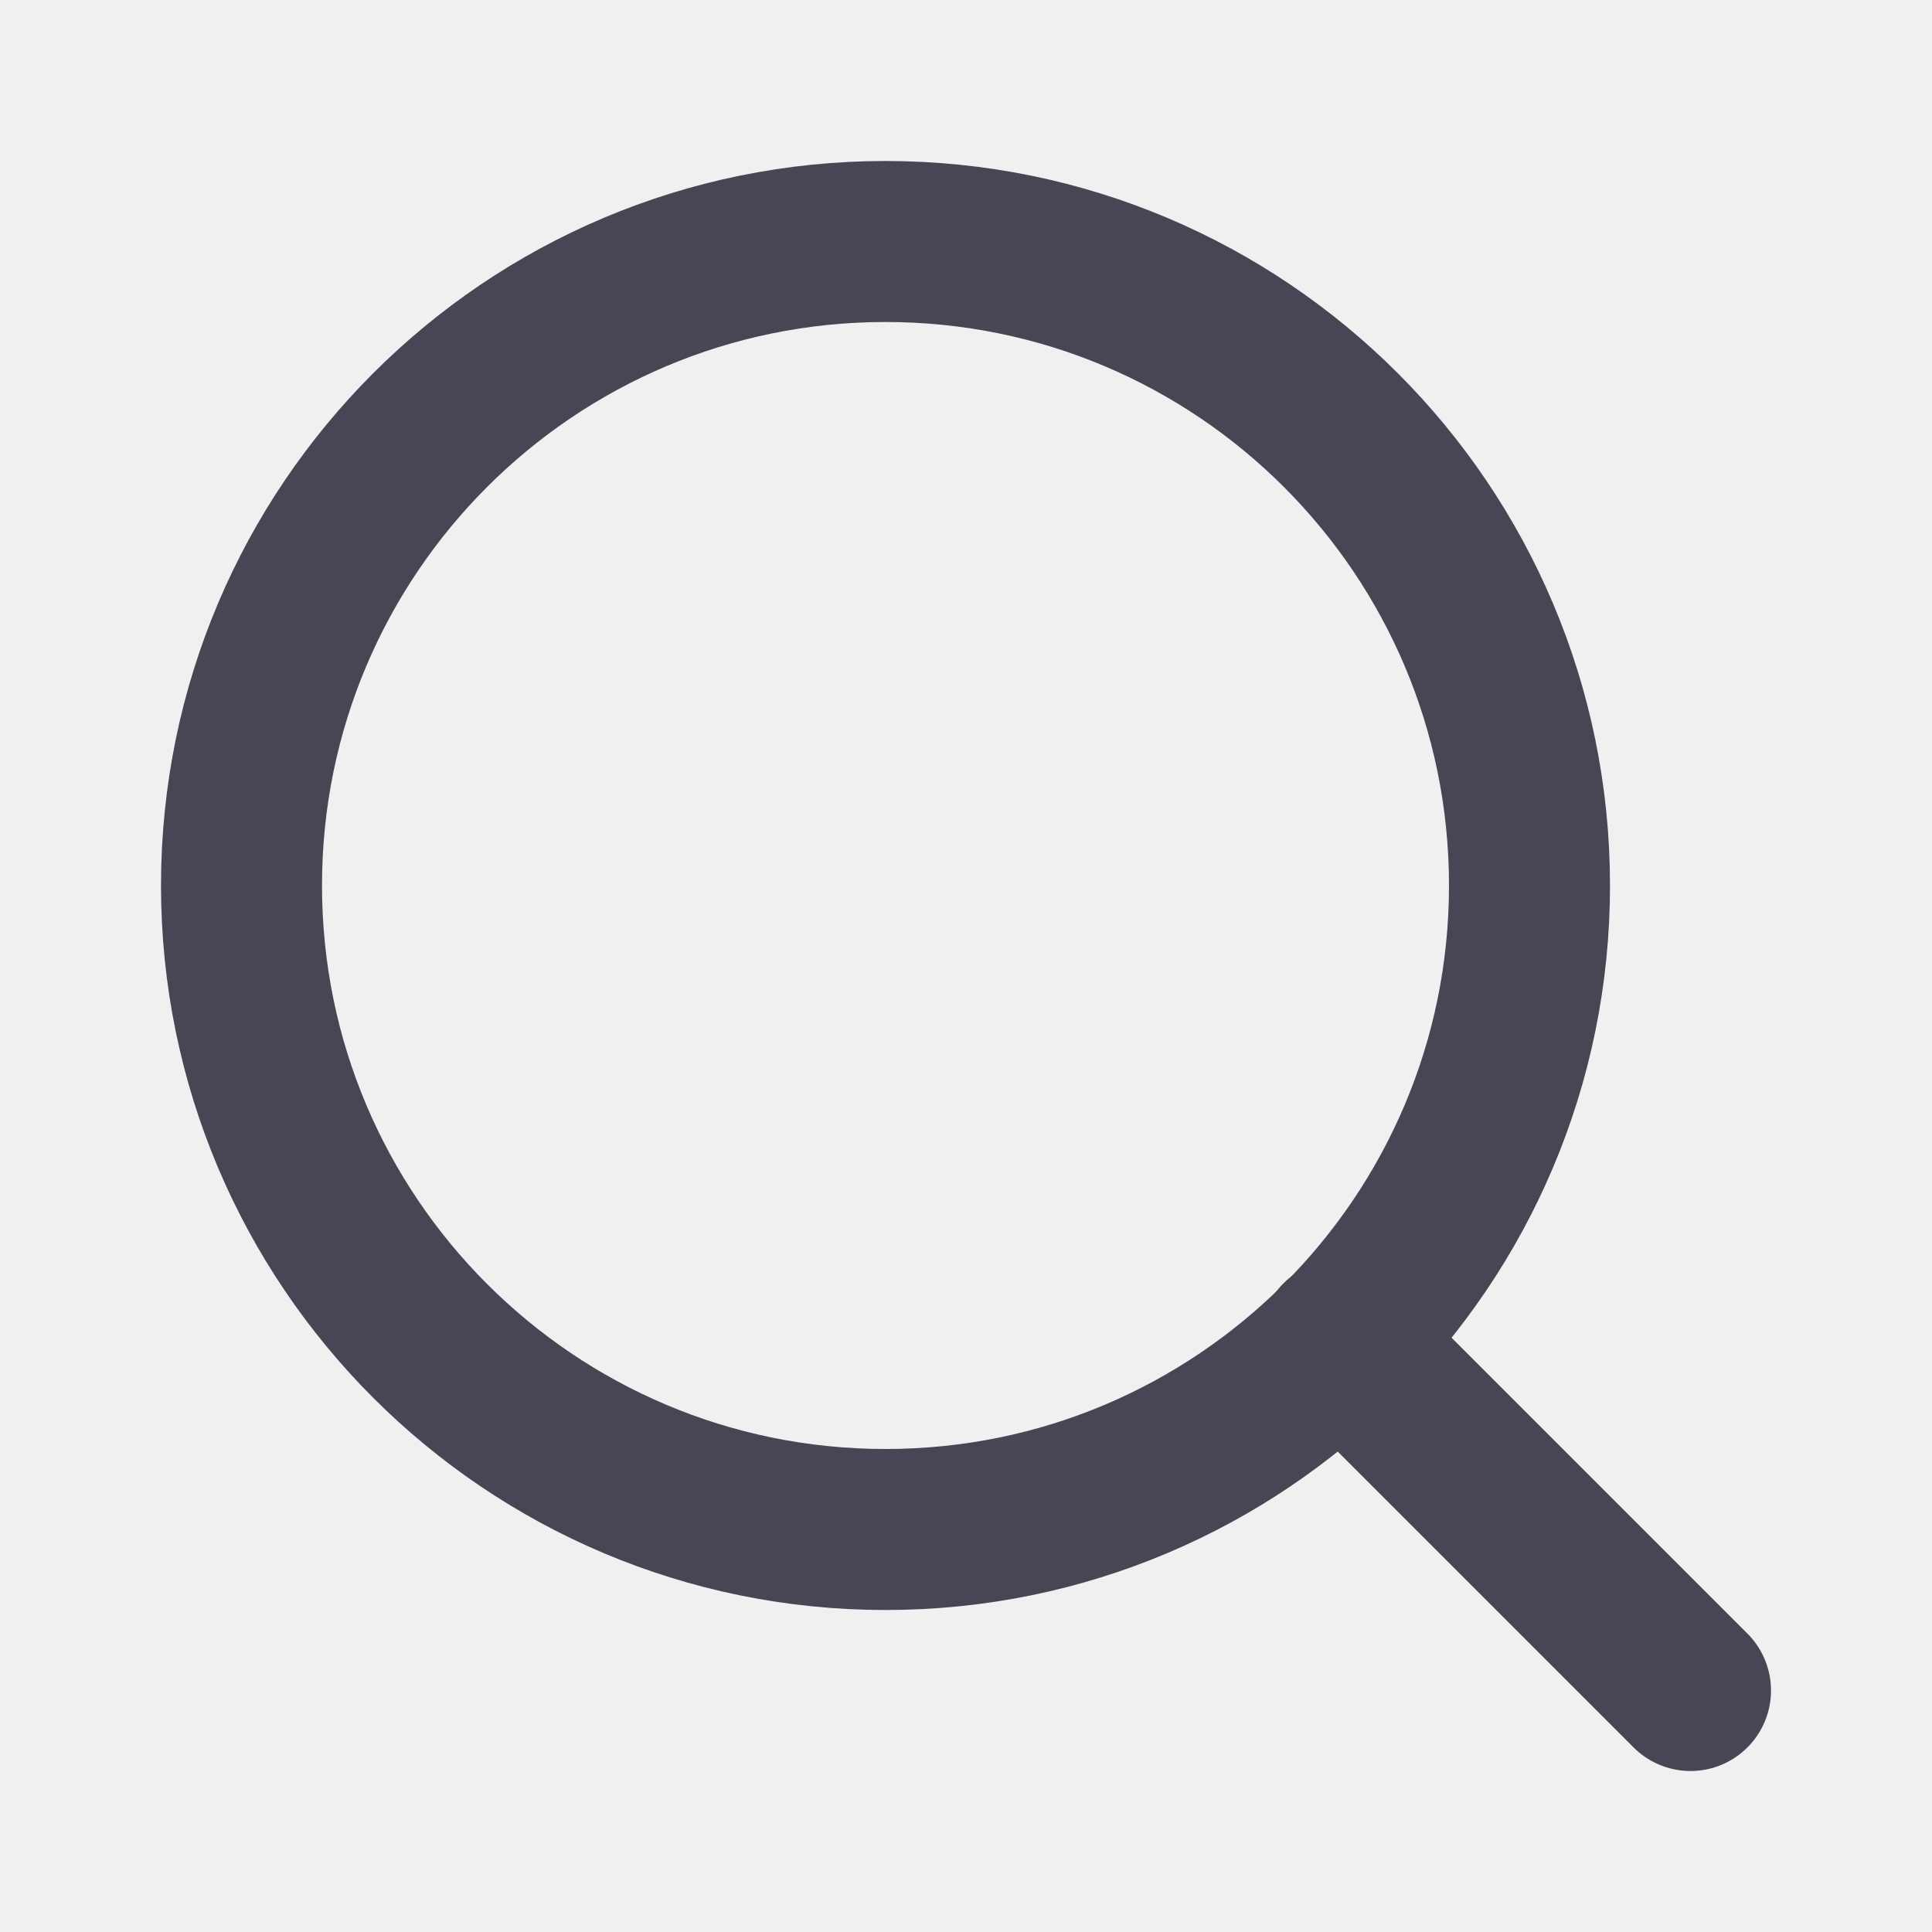
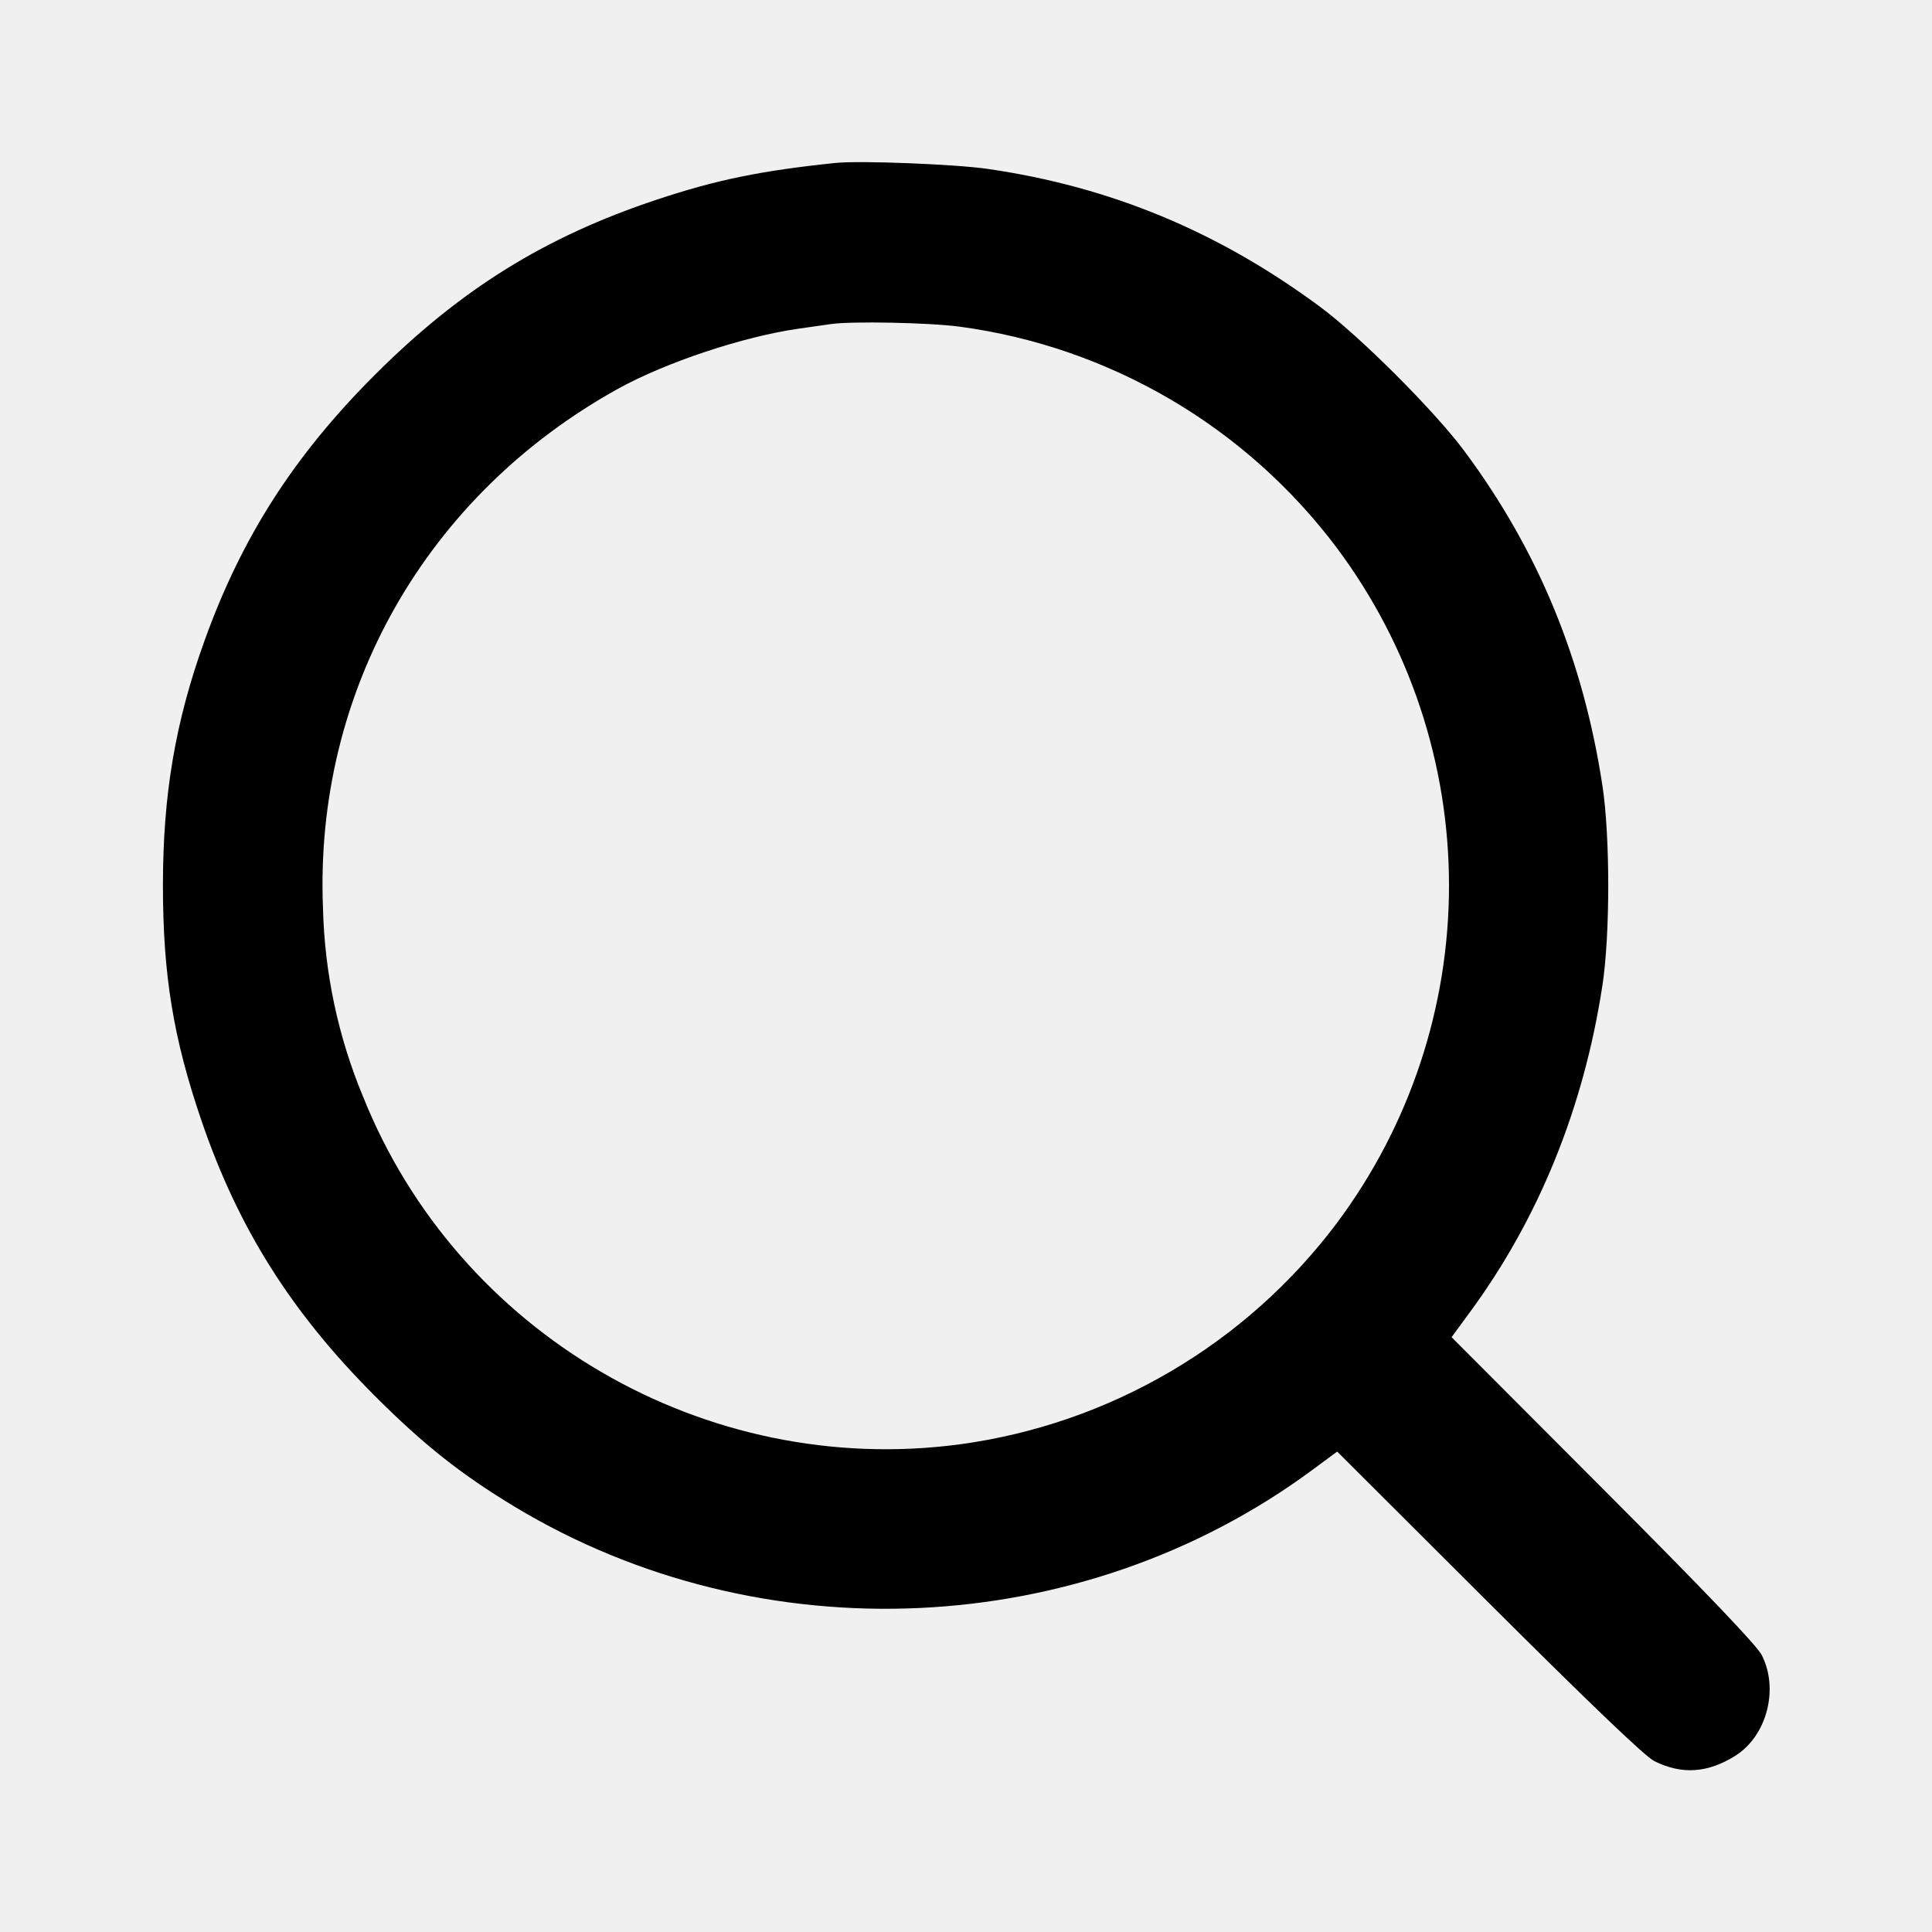
- <svg xmlns="http://www.w3.org/2000/svg" id="search" width="24" height="24" viewBox="0 0 24 24">
-   <rect id="container" width="24" height="24" fill="#fff" opacity="0" />
-   <g id="Icon_feather-search" data-name="Icon feather-search" transform="translate(-1.5 -1.5)">
-     <path id="Path_1" data-name="Path 1" d="M20.5,12.5a8,8,0,1,1-8-8A8,8,0,0,1,20.5,12.5Z" fill="none" stroke="#464655" stroke-linecap="round" stroke-linejoin="round" stroke-width="2" />
-     <path id="Path_2" data-name="Path 2" d="M29.325,29.325l-4.35-4.35" transform="translate(-6.825 -6.825)" fill="none" stroke="#464655" stroke-linecap="round" stroke-linejoin="round" stroke-width="2" />
-   </g>
+ <svg xmlns="http://www.w3.org/2000/svg" width="24" height="24" viewBox="0 0 24 24" fill="none">
+   <path fill-rule="evenodd" clip-rule="evenodd" d="M10.38 2.024C9.455 2.12 8.902 2.233 8.159 2.48C6.769 2.942 5.72 3.594 4.656 4.657C3.652 5.661 3.002 6.674 2.541 7.958C2.177 8.968 2.024 9.871 2.024 11C2.024 12.111 2.153 12.899 2.503 13.922C2.958 15.255 3.619 16.304 4.658 17.342C5.262 17.947 5.734 18.32 6.4 18.721C9.46 20.563 13.44 20.377 16.305 18.258L16.611 18.032L18.495 19.912C19.743 21.156 20.437 21.821 20.55 21.877C20.894 22.048 21.217 22.026 21.561 21.808C21.949 21.561 22.1 20.98 21.885 20.56C21.822 20.438 21.185 19.771 19.912 18.495L18.032 16.611L18.249 16.315C19.112 15.146 19.673 13.766 19.906 12.24C20.002 11.611 20.002 10.39 19.906 9.76C19.667 8.193 19.11 6.841 18.193 5.606C17.824 5.108 16.888 4.172 16.394 3.808C15.131 2.874 13.793 2.319 12.269 2.098C11.86 2.039 10.682 1.993 10.38 2.024V2.024ZM11.921 4.058C12.846 4.182 13.736 4.49 14.541 4.962C15.346 5.434 16.048 6.062 16.608 6.808C17.512 8.019 18 9.489 18 11C18 12.511 17.512 13.981 16.608 15.192C16.048 15.938 15.346 16.565 14.541 17.037C13.737 17.509 12.847 17.817 11.923 17.942C8.763 18.363 5.688 16.571 4.509 13.62C4.199 12.876 4.031 12.08 4.012 11.274C3.905 8.589 5.294 6.149 7.68 4.828C8.271 4.501 9.237 4.18 9.92 4.083L10.32 4.026C10.577 3.988 11.543 4.007 11.921 4.058" fill="black" />
</svg>
